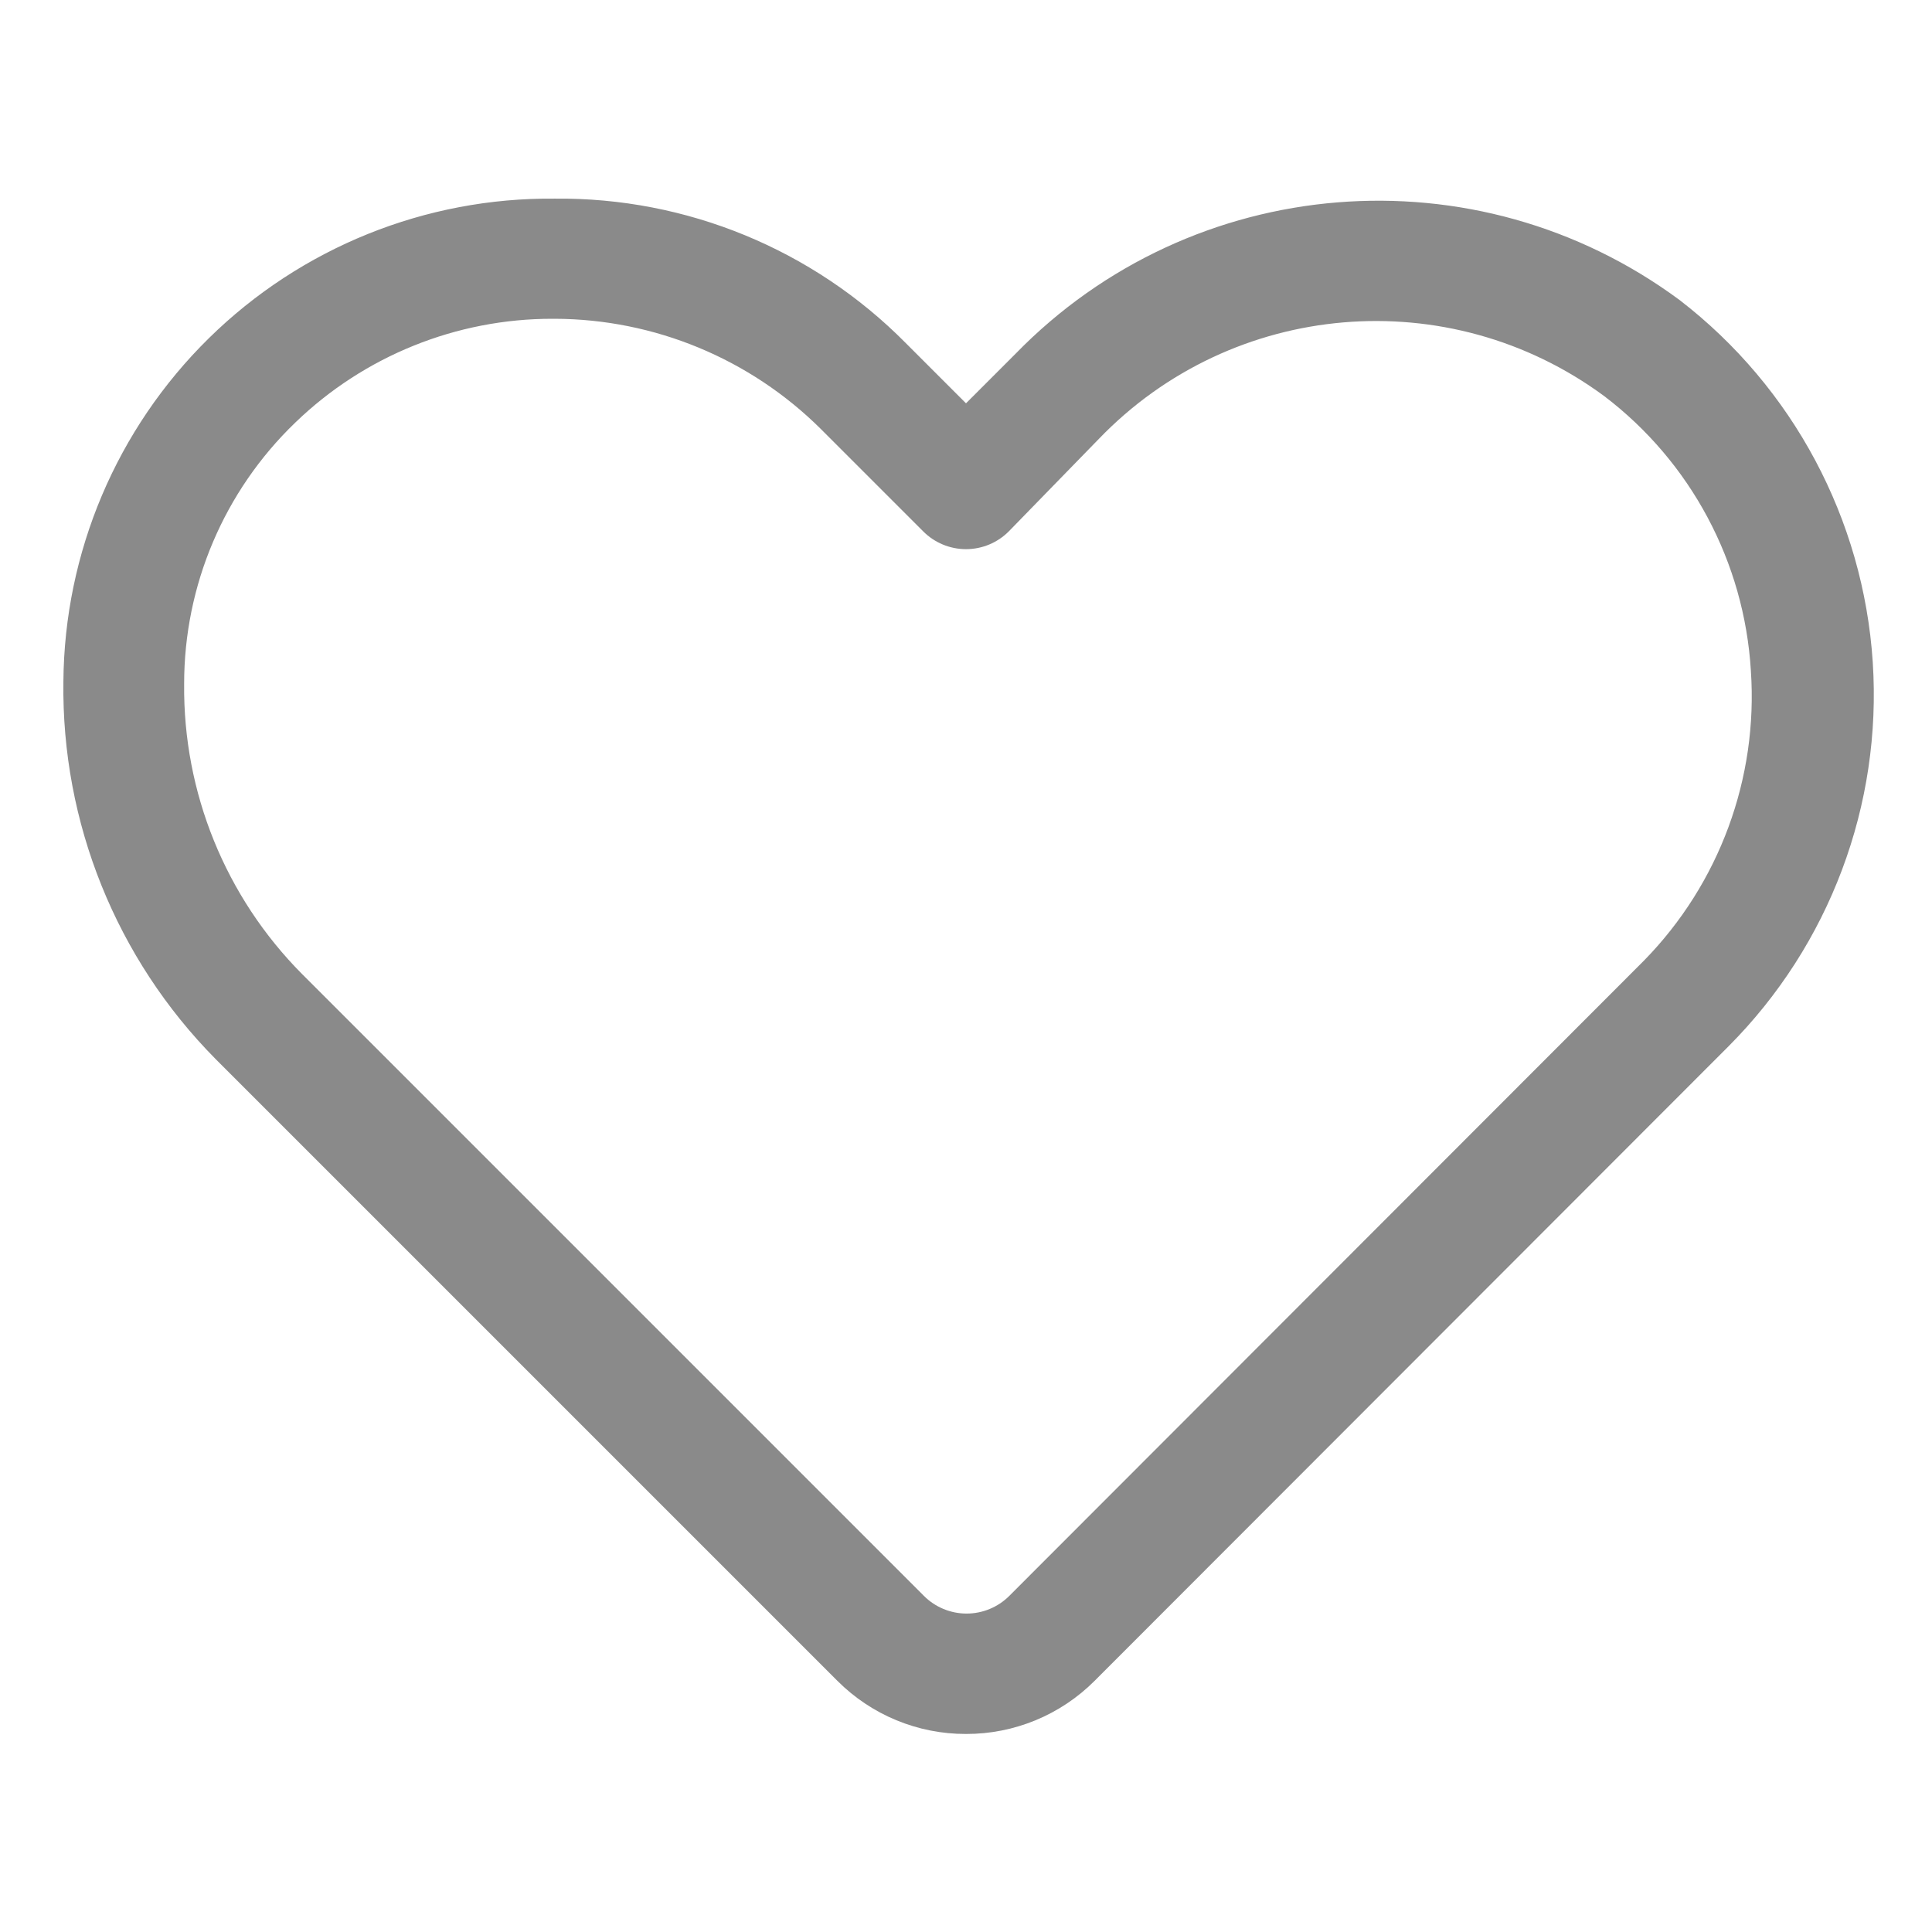
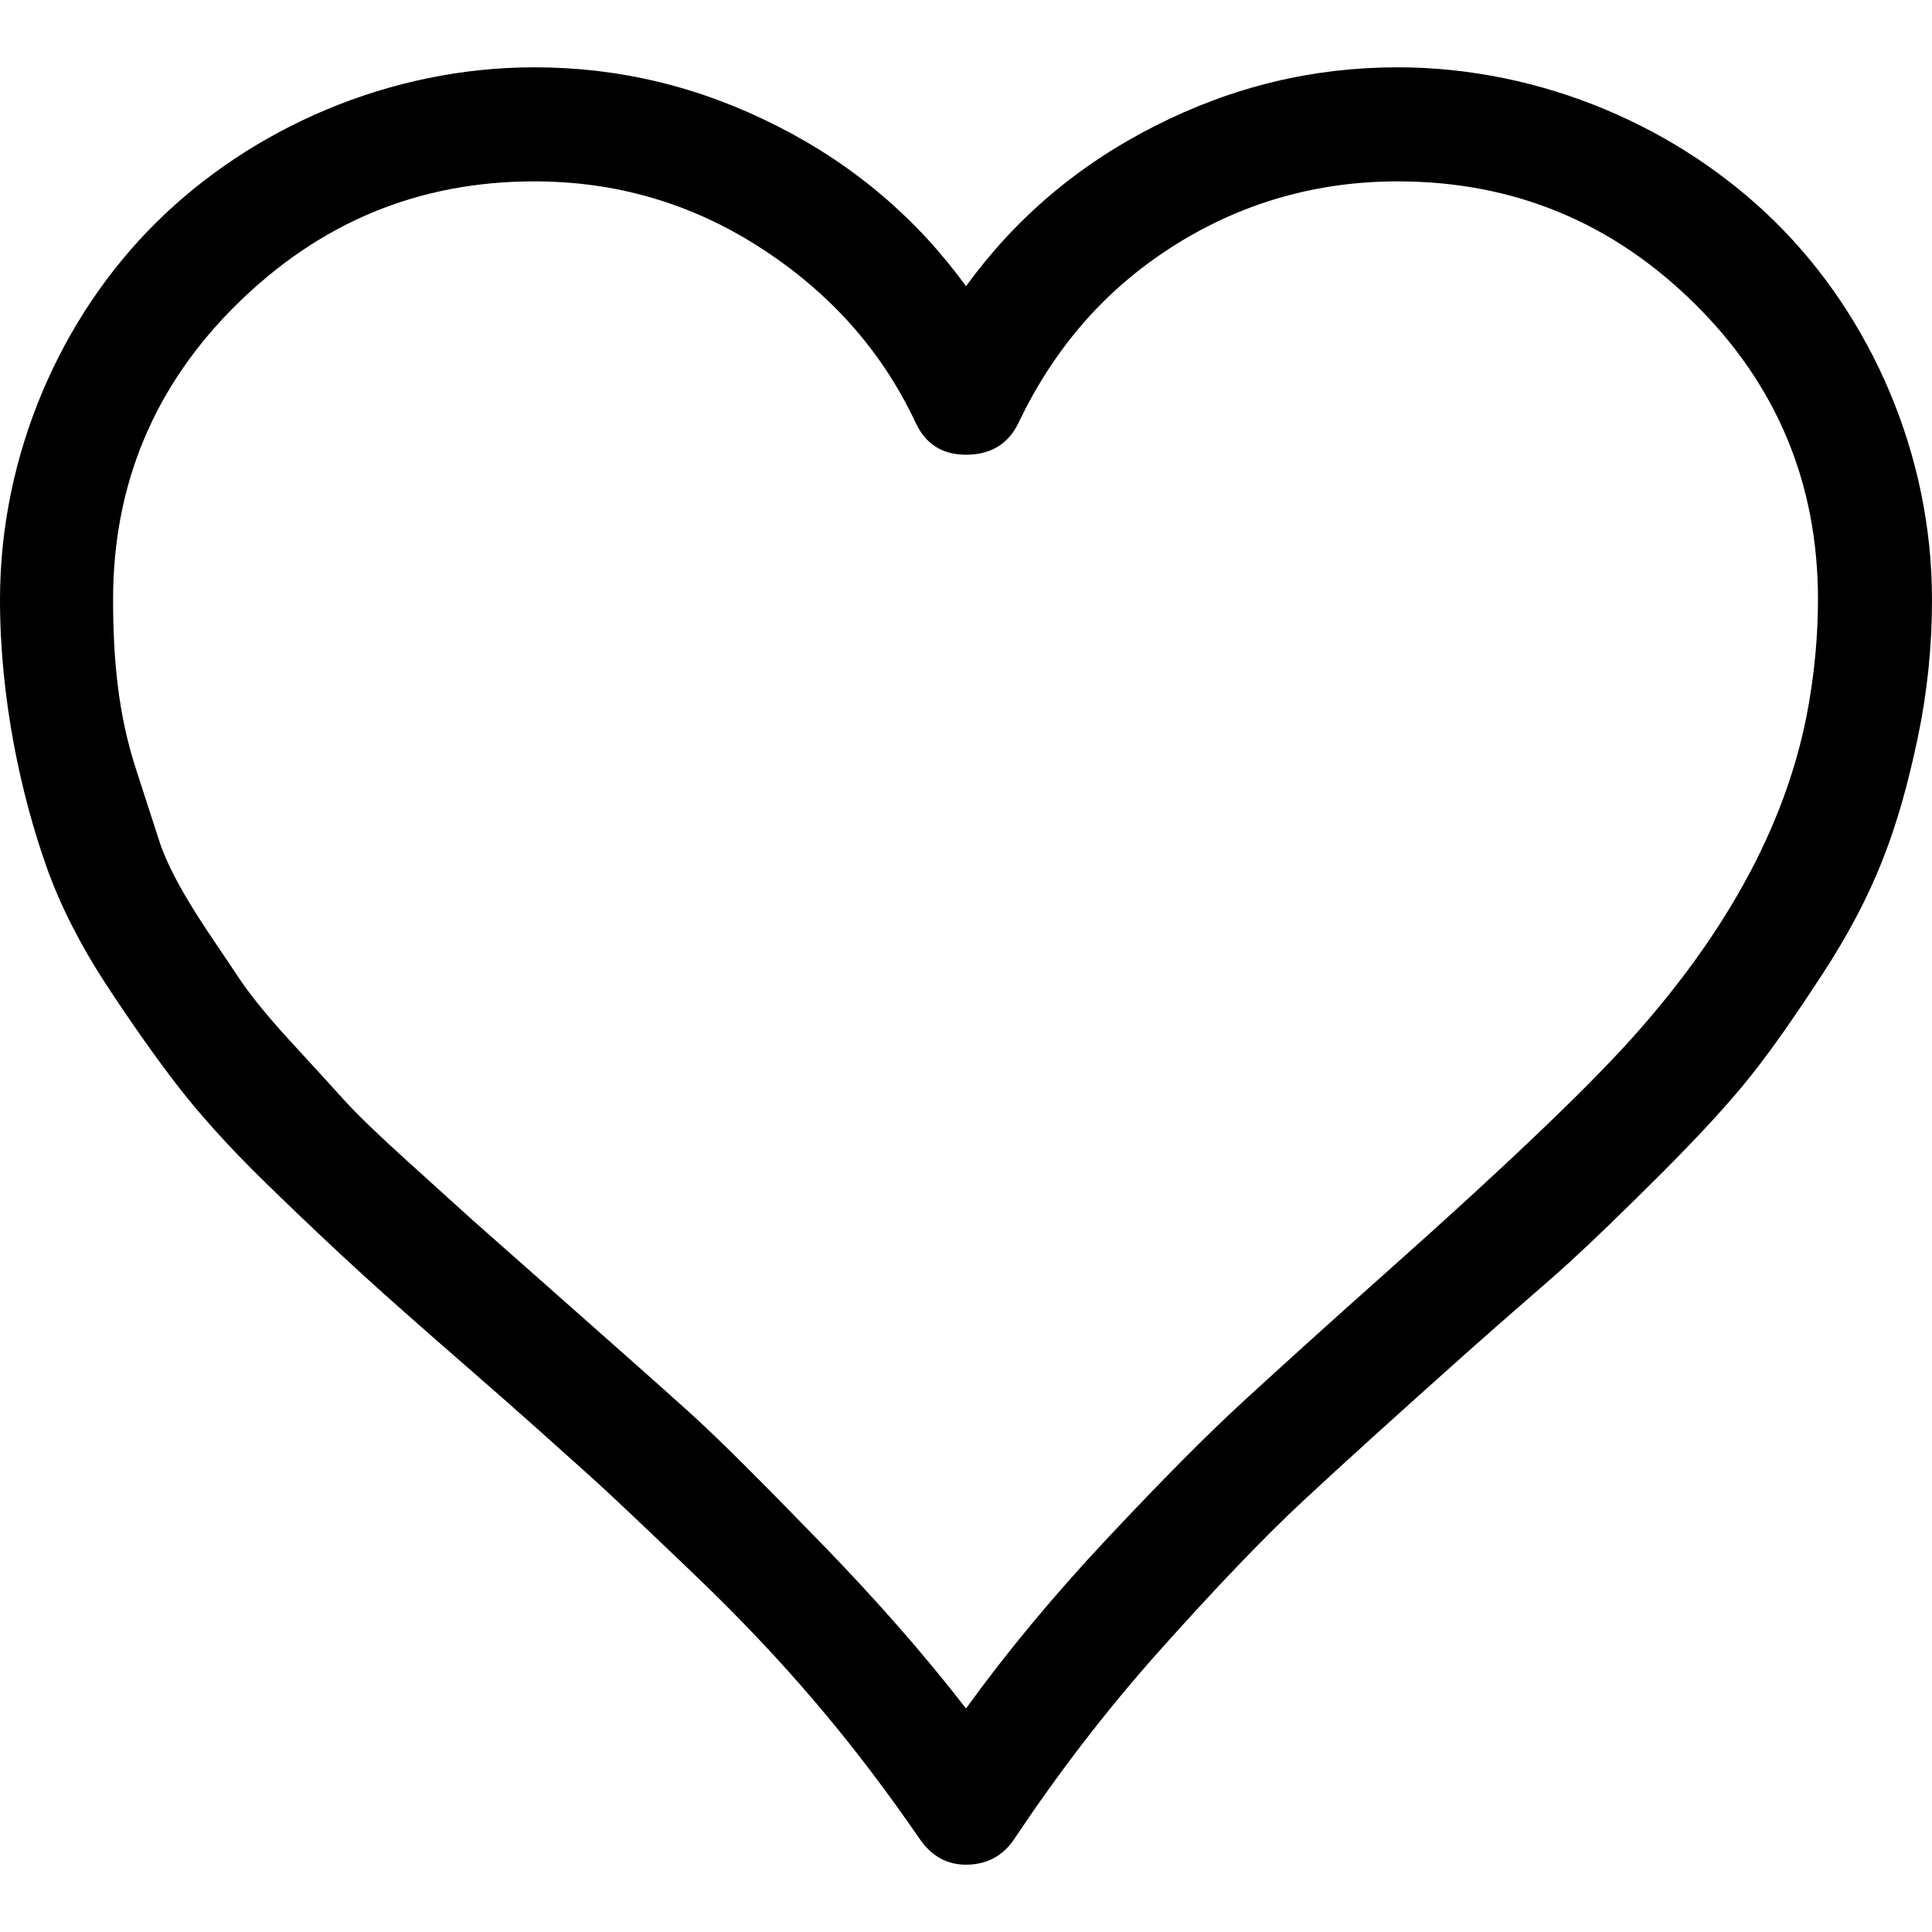
- <svg xmlns="http://www.w3.org/2000/svg" viewBox="0 0 32 32">
-   <defs>
-     <style>.cls-1{fill:#8A8A8A;}</style>
-   </defs>
-   <g data-name="Layer 54" id="Layer_54">
-     <path class="cls-1" d="M16,28.72a3,3,0,0,1-2.13-.88L3.57,17.54a8.72,8.72,0,0,1-2.52-6.25,8.06,8.06,0,0,1,8.14-8A8.06,8.06,0,0,1,15,5.68l1,1,.82-.82h0a8.39,8.39,0,0,1,11-.89,8.25,8.25,0,0,1,.81,12.36L18.13,27.84A3,3,0,0,1,16,28.72ZM9.15,5.28A6.12,6.12,0,0,0,4.89,7a6,6,0,0,0-1.84,4.33A6.72,6.72,0,0,0,5,16.13l10.3,10.3a1,1,0,0,0,1.42,0L27.23,15.91A6.25,6.25,0,0,0,29,11.11a6.18,6.18,0,0,0-2.43-4.55,6.37,6.37,0,0,0-8.37.71L16.71,8.8a1,1,0,0,1-1.42,0l-1.7-1.7a6.28,6.28,0,0,0-4.4-1.82Z" />
+ <svg xmlns="http://www.w3.org/2000/svg" version="1.1" id="Capa_1" x="0px" y="0px" width="611.993px" height="611.993px" viewBox="0 0 611.993 611.993" style="enable-background:new 0 0 611.993 611.993;" xml:space="preserve">
+   <g>
+     <path d="M562.519,70.476c-30.272-29.953-73.899-49.155-119.797-49.155c-27.022,0-52.412,6.181-76.823,18.557   C341.48,52.246,321.626,69.17,306,90.657c-15.625-21.487-35.481-38.411-59.898-50.78c-24.418-12.375-49.808-18.557-76.823-18.557   c-45.898,0-89.518,19.203-119.797,49.155C19.209,100.422,0,144.042,0,189.947c0,31.571,6.708,62.218,14.973,85.289   c4.104,11.438,10.306,23.834,18.556,36.46c8.348,12.771,15.952,23.438,22.459,31.896c6.514,8.467,15.792,19.049,28.321,31.252   c12.535,12.215,22.786,21.812,30.272,28.646c7.486,6.842,18.876,16.939,33.856,29.953c17.244,14.98,29.543,26.133,37.439,33.203   c7.729,6.924,18.883,17.576,33.529,31.578c29.626,28.312,51.363,54.404,71.941,84.309c3.84,5.584,8.792,8.139,14.646,8.139   c6.188,0,11.542-2.5,15.299-8.139c13.175-19.758,28.404-39.967,46.225-59.898c17.987-20.111,32.96-35.717,44.926-46.877   c12.126-11.307,29.557-27.084,52.086-47.197c13.931-12.445,25.063-21.812,32.557-28.646c7.486-6.84,17.251-16.279,29.3-28.32   c12.043-12.049,21.563-22.404,28.321-30.932c6.917-8.723,14.223-19.273,22.459-31.898c16.827-25.786,24.195-46.203,30.272-74.871   c3.027-14.306,4.556-28.974,4.556-43.946C612,144.042,592.791,100.422,562.519,70.476z M572.936,223.149   c-6.271,36.12-25.14,71.545-56.642,106.449c-13.75,15.23-38.987,39.475-75.851,72.268c-19.126,17.016-34.501,30.932-46.551,41.996   c-11.716,10.75-26.126,25.307-43.293,43.619c-17.015,18.146-31.904,36.133-44.6,53.711c-13.348-17.25-28.73-34.752-46.224-52.738   c-17.661-18.146-31.251-31.898-41.342-41.016c-10.091-9.111-25.466-22.703-46.551-41.342l-22.459-19.855l-20.508-18.557   c-8.882-8.035-15.716-14.57-20.182-19.529c-4.319-4.805-10.09-11.07-17.25-18.883s-12.667-14.666-16.279-20.182   c-7.458-11.41-20.14-28.438-24.737-42.647l-7.487-23.112c-5.458-16.848-7.16-34.182-7.16-53.384   c0-36.46,13.021-67.711,39.064-93.428c26.369-26.042,57.621-39.064,94.4-39.064c25.716,0,49.481,6.833,71.295,20.834   c21.813,13.993,38.626,32.446,49.481,55.662c3.146,6.736,8.466,10.091,15.952,10.091s13.271-3.125,16.605-10.091   c10.993-22.994,26.695-41.669,48.502-55.662c21.807-14.001,45.897-20.834,71.614-20.834c36.786,0,68.038,13.021,94.081,38.738   s39.063,56.968,39.063,93.754C575.866,201.336,574.804,212.392,572.936,223.149z" />
  </g>
+   <g>
+ </g>
+   <g>
+ </g>
+   <g>
+ </g>
+   <g>
+ </g>
+   <g>
+ </g>
+   <g>
+ </g>
+   <g>
+ </g>
+   <g>
+ </g>
+   <g>
+ </g>
+   <g>
+ </g>
+   <g>
+ </g>
+   <g>
+ </g>
+   <g>
+ </g>
+   <g>
+ </g>
+   <g>
+ </g>
</svg>
